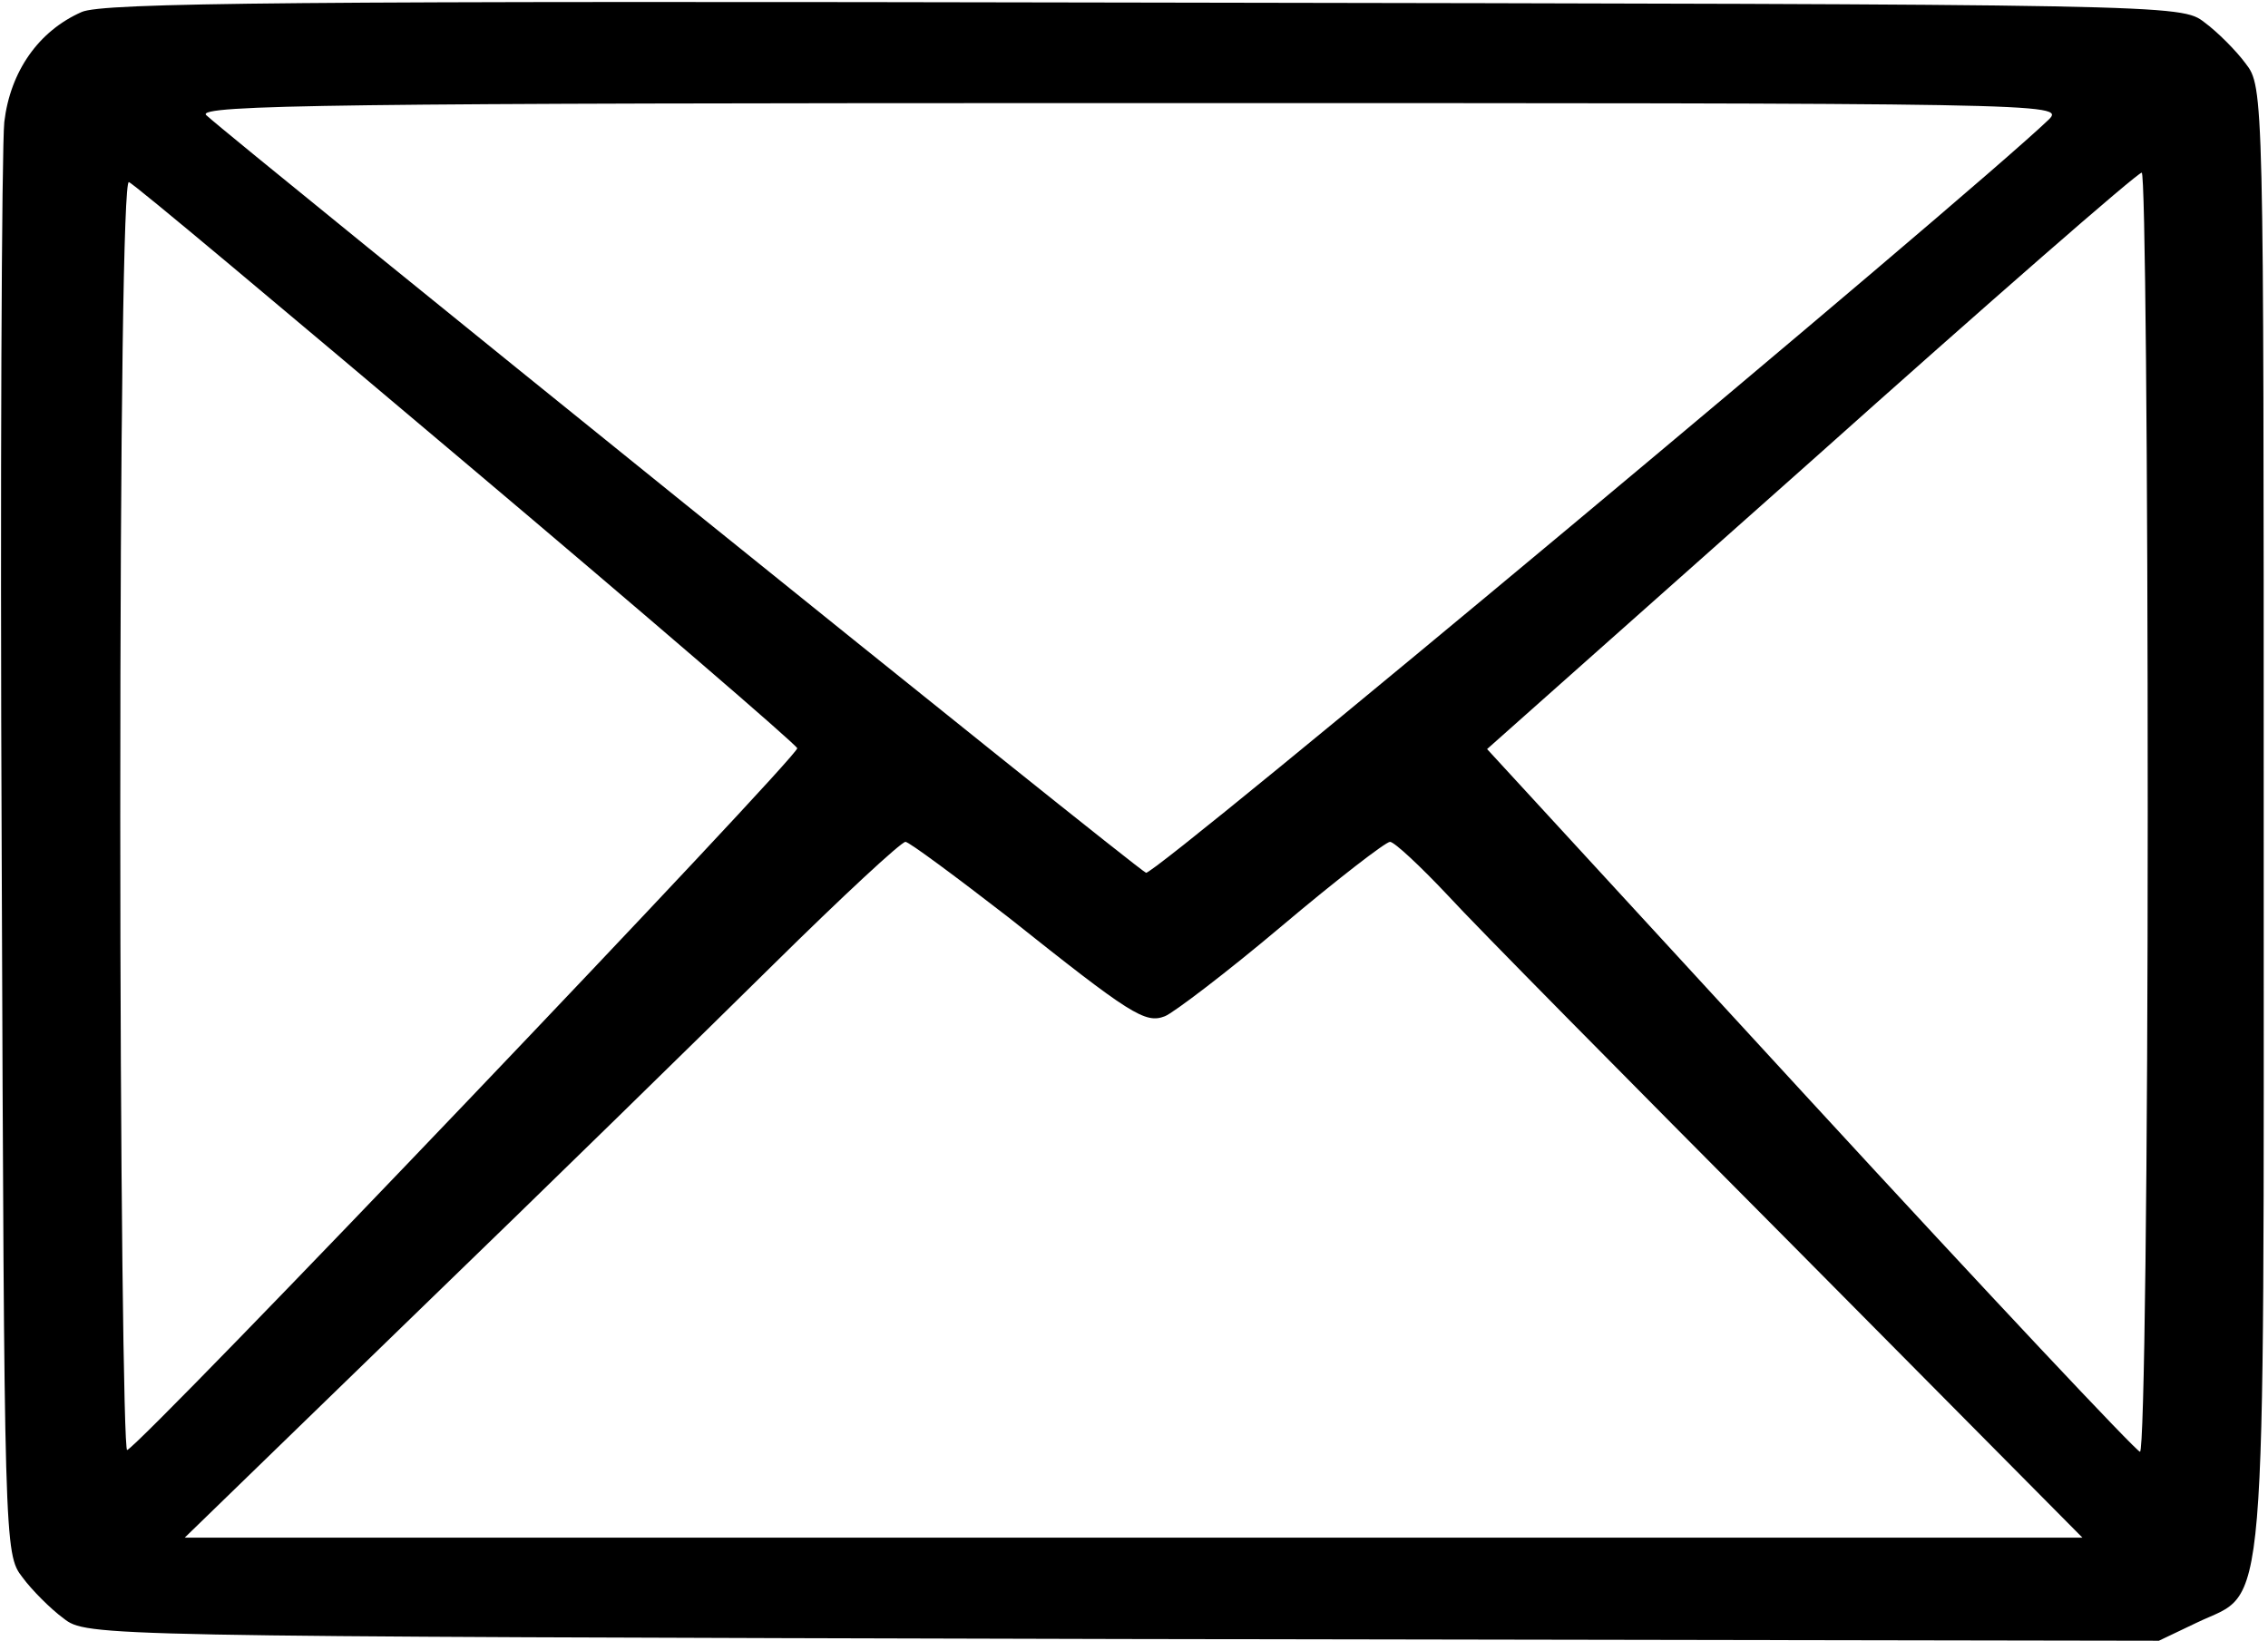
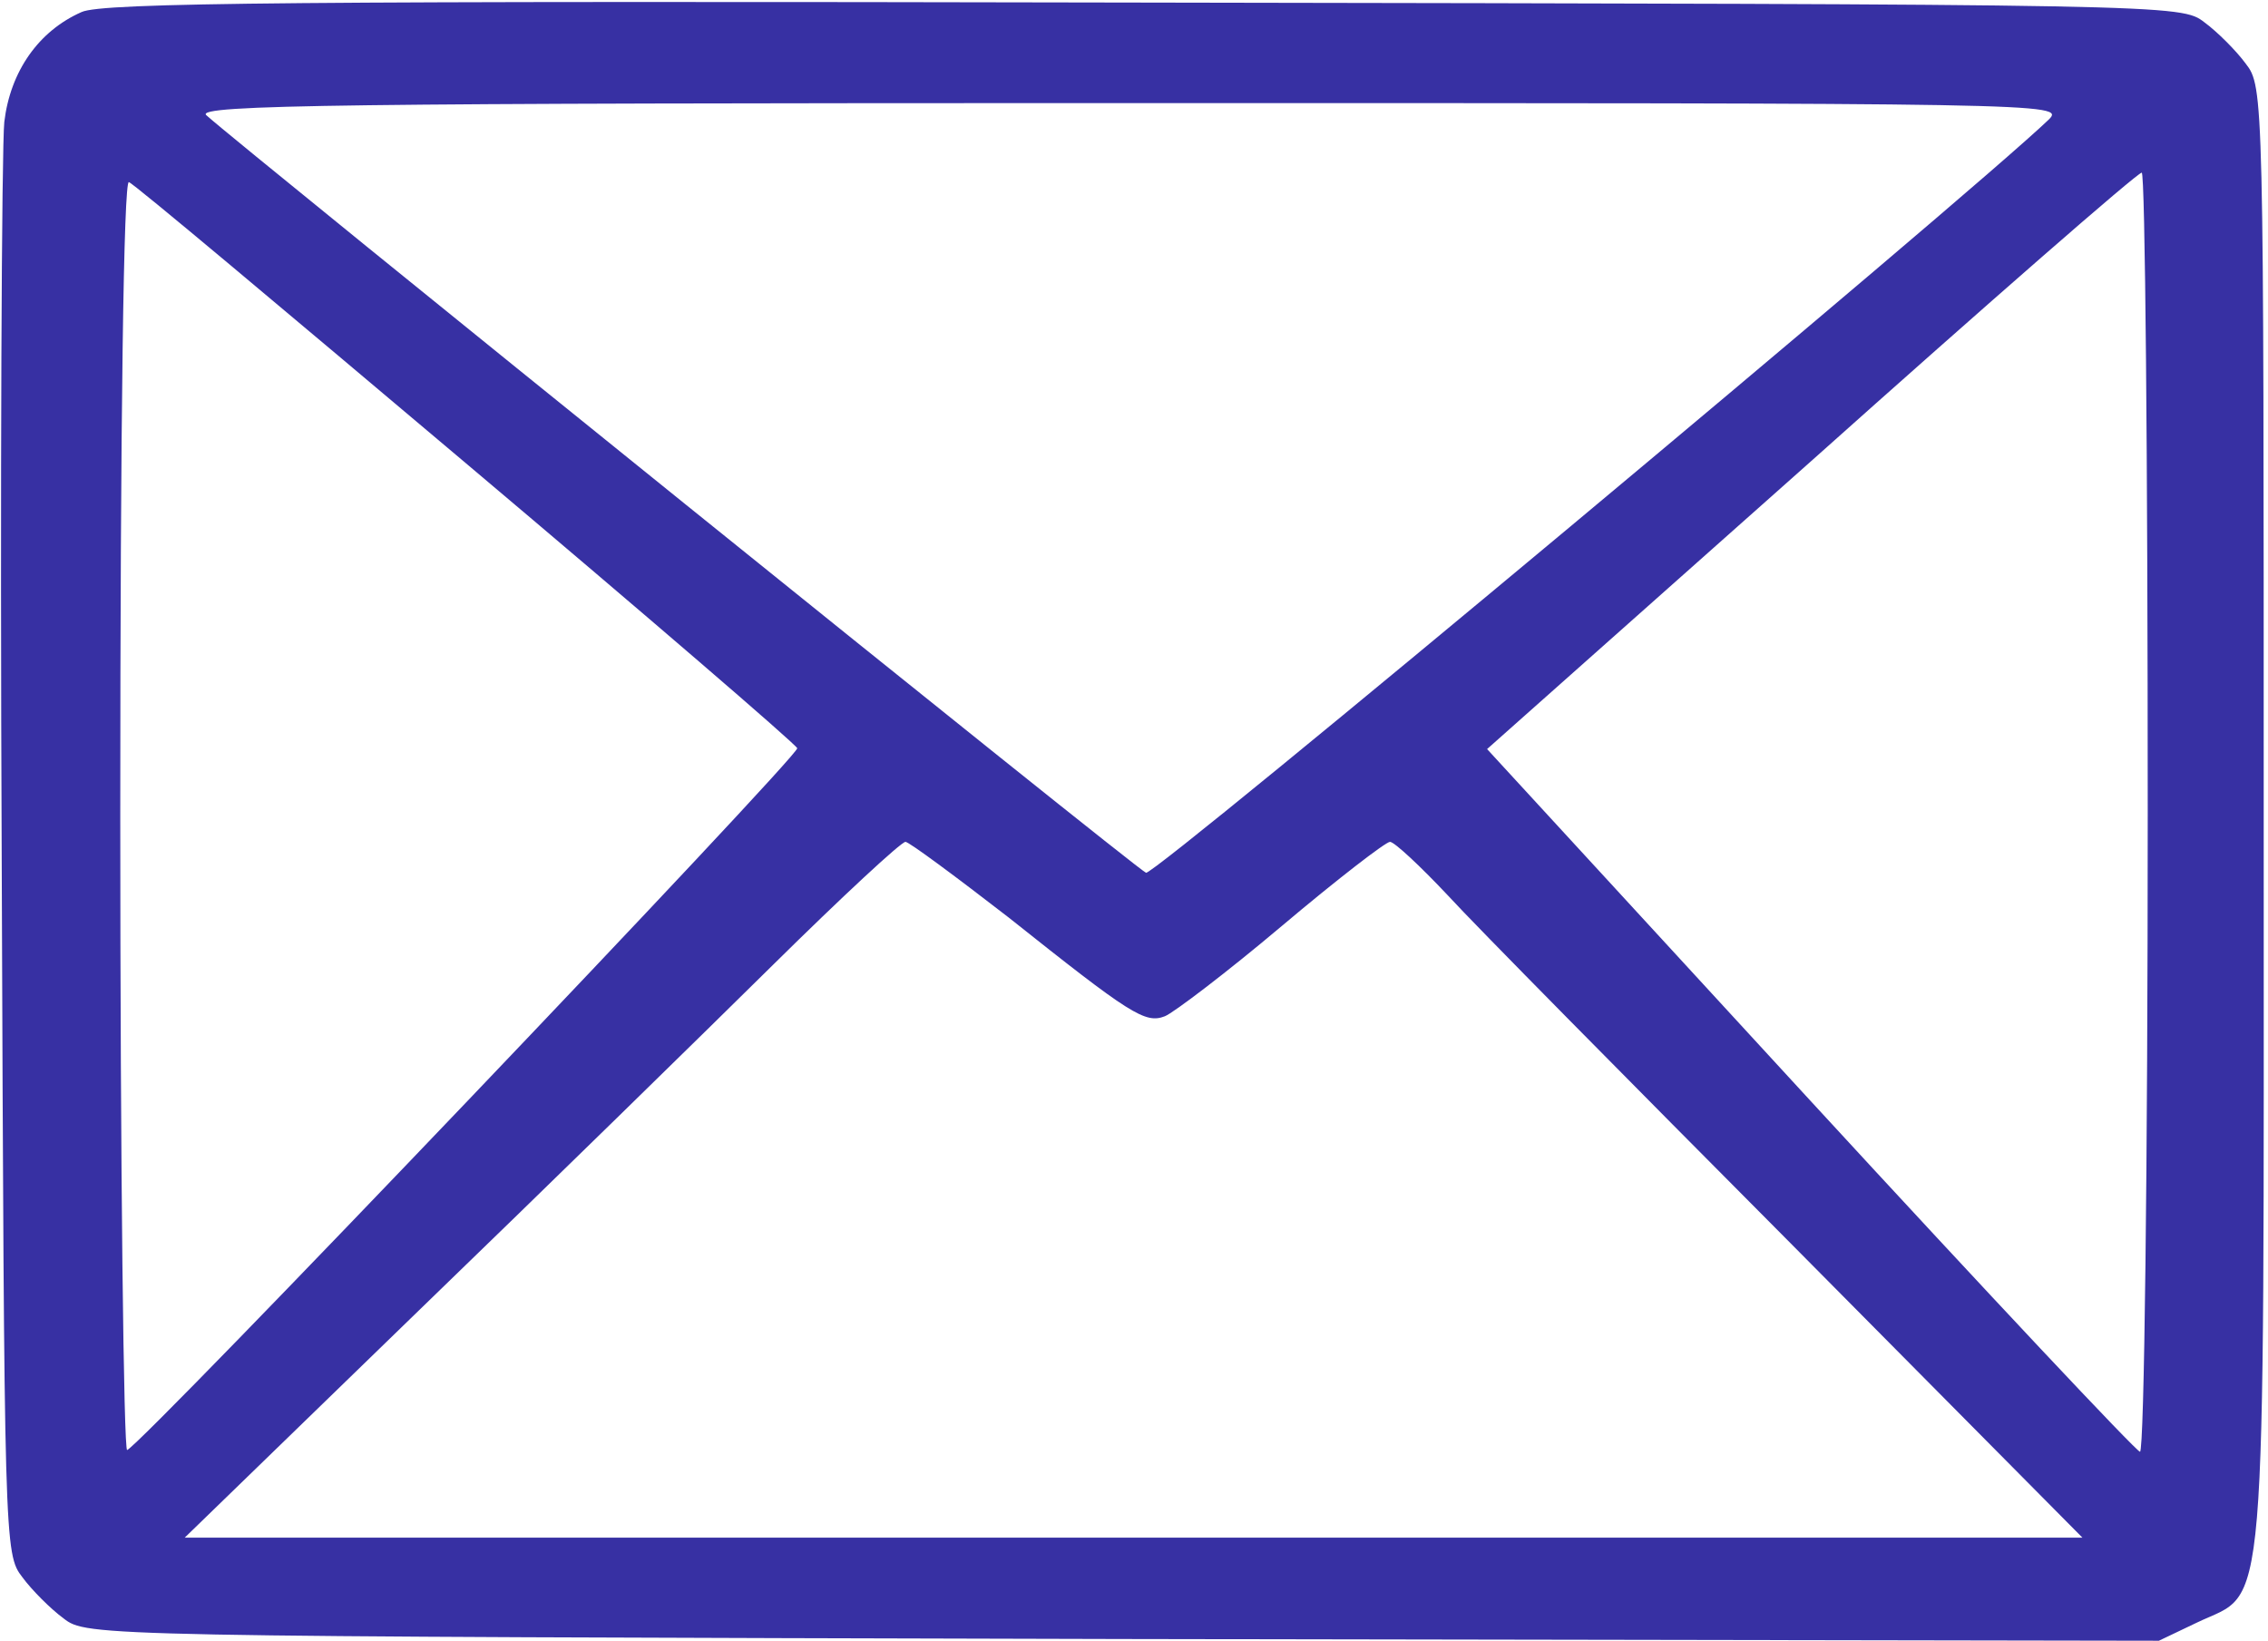
<svg xmlns="http://www.w3.org/2000/svg" version="1.0" width="264pt" height="191pt" viewBox="0 0 264 191" preserveAspectRatio="xMidYMid meet">
-   <g transform="translate(0,191) scale(0.1,-0.1)" fill="#000000" stroke="none">
+   <g transform="translate(0,191) scale(0.1,-0.1)" fill="#3730a3" stroke="none">
    <path d="M95 1896 c-50 -22 -83 -69 -90 -128 -3 -29 -5 -416 -3 -860 3 -797 3 -807 24 -834 11 -15 33 -37 48 -48 27 -21 33 -21 1233 -24 l1206 -2 44 21 c83 40 78 -25 78 936 0 844 0 852 -21 879 -11 15 -33 37 -48 48 -27 21 -33 21 -1234 23 -988 2 -1213 0 -1237 -11z m2290 -125 c-96 -92 -1041 -881 -1051 -877 -11 4 -1053 845 -1094 882 -12 12 159 14 1075 14 1070 0 1089 0 1070 -19z m115 -806 c0 -410 -4 -745 -9 -745 -4 0 -177 184 -384 409 l-376 409 377 335 c207 185 380 336 385 336 4 1 7 -334 7 -744z m-1958 406 c211 -178 384 -327 386 -332 3 -8 -762 -810 -780 -817 -4 -2 -8 330 -8 738 0 465 4 740 10 738 5 -1 181 -149 392 -327z m632 -529 c142 -113 159 -124 182 -115 10 4 72 51 136 105 64 54 121 98 126 98 5 0 35 -28 67 -62 32 -35 212 -217 399 -405 l340 -343 -1105 0 -1104 0 270 262 c149 144 335 326 415 405 80 79 149 143 154 143 4 0 58 -40 120 -88z" />
  </g>
</svg>
